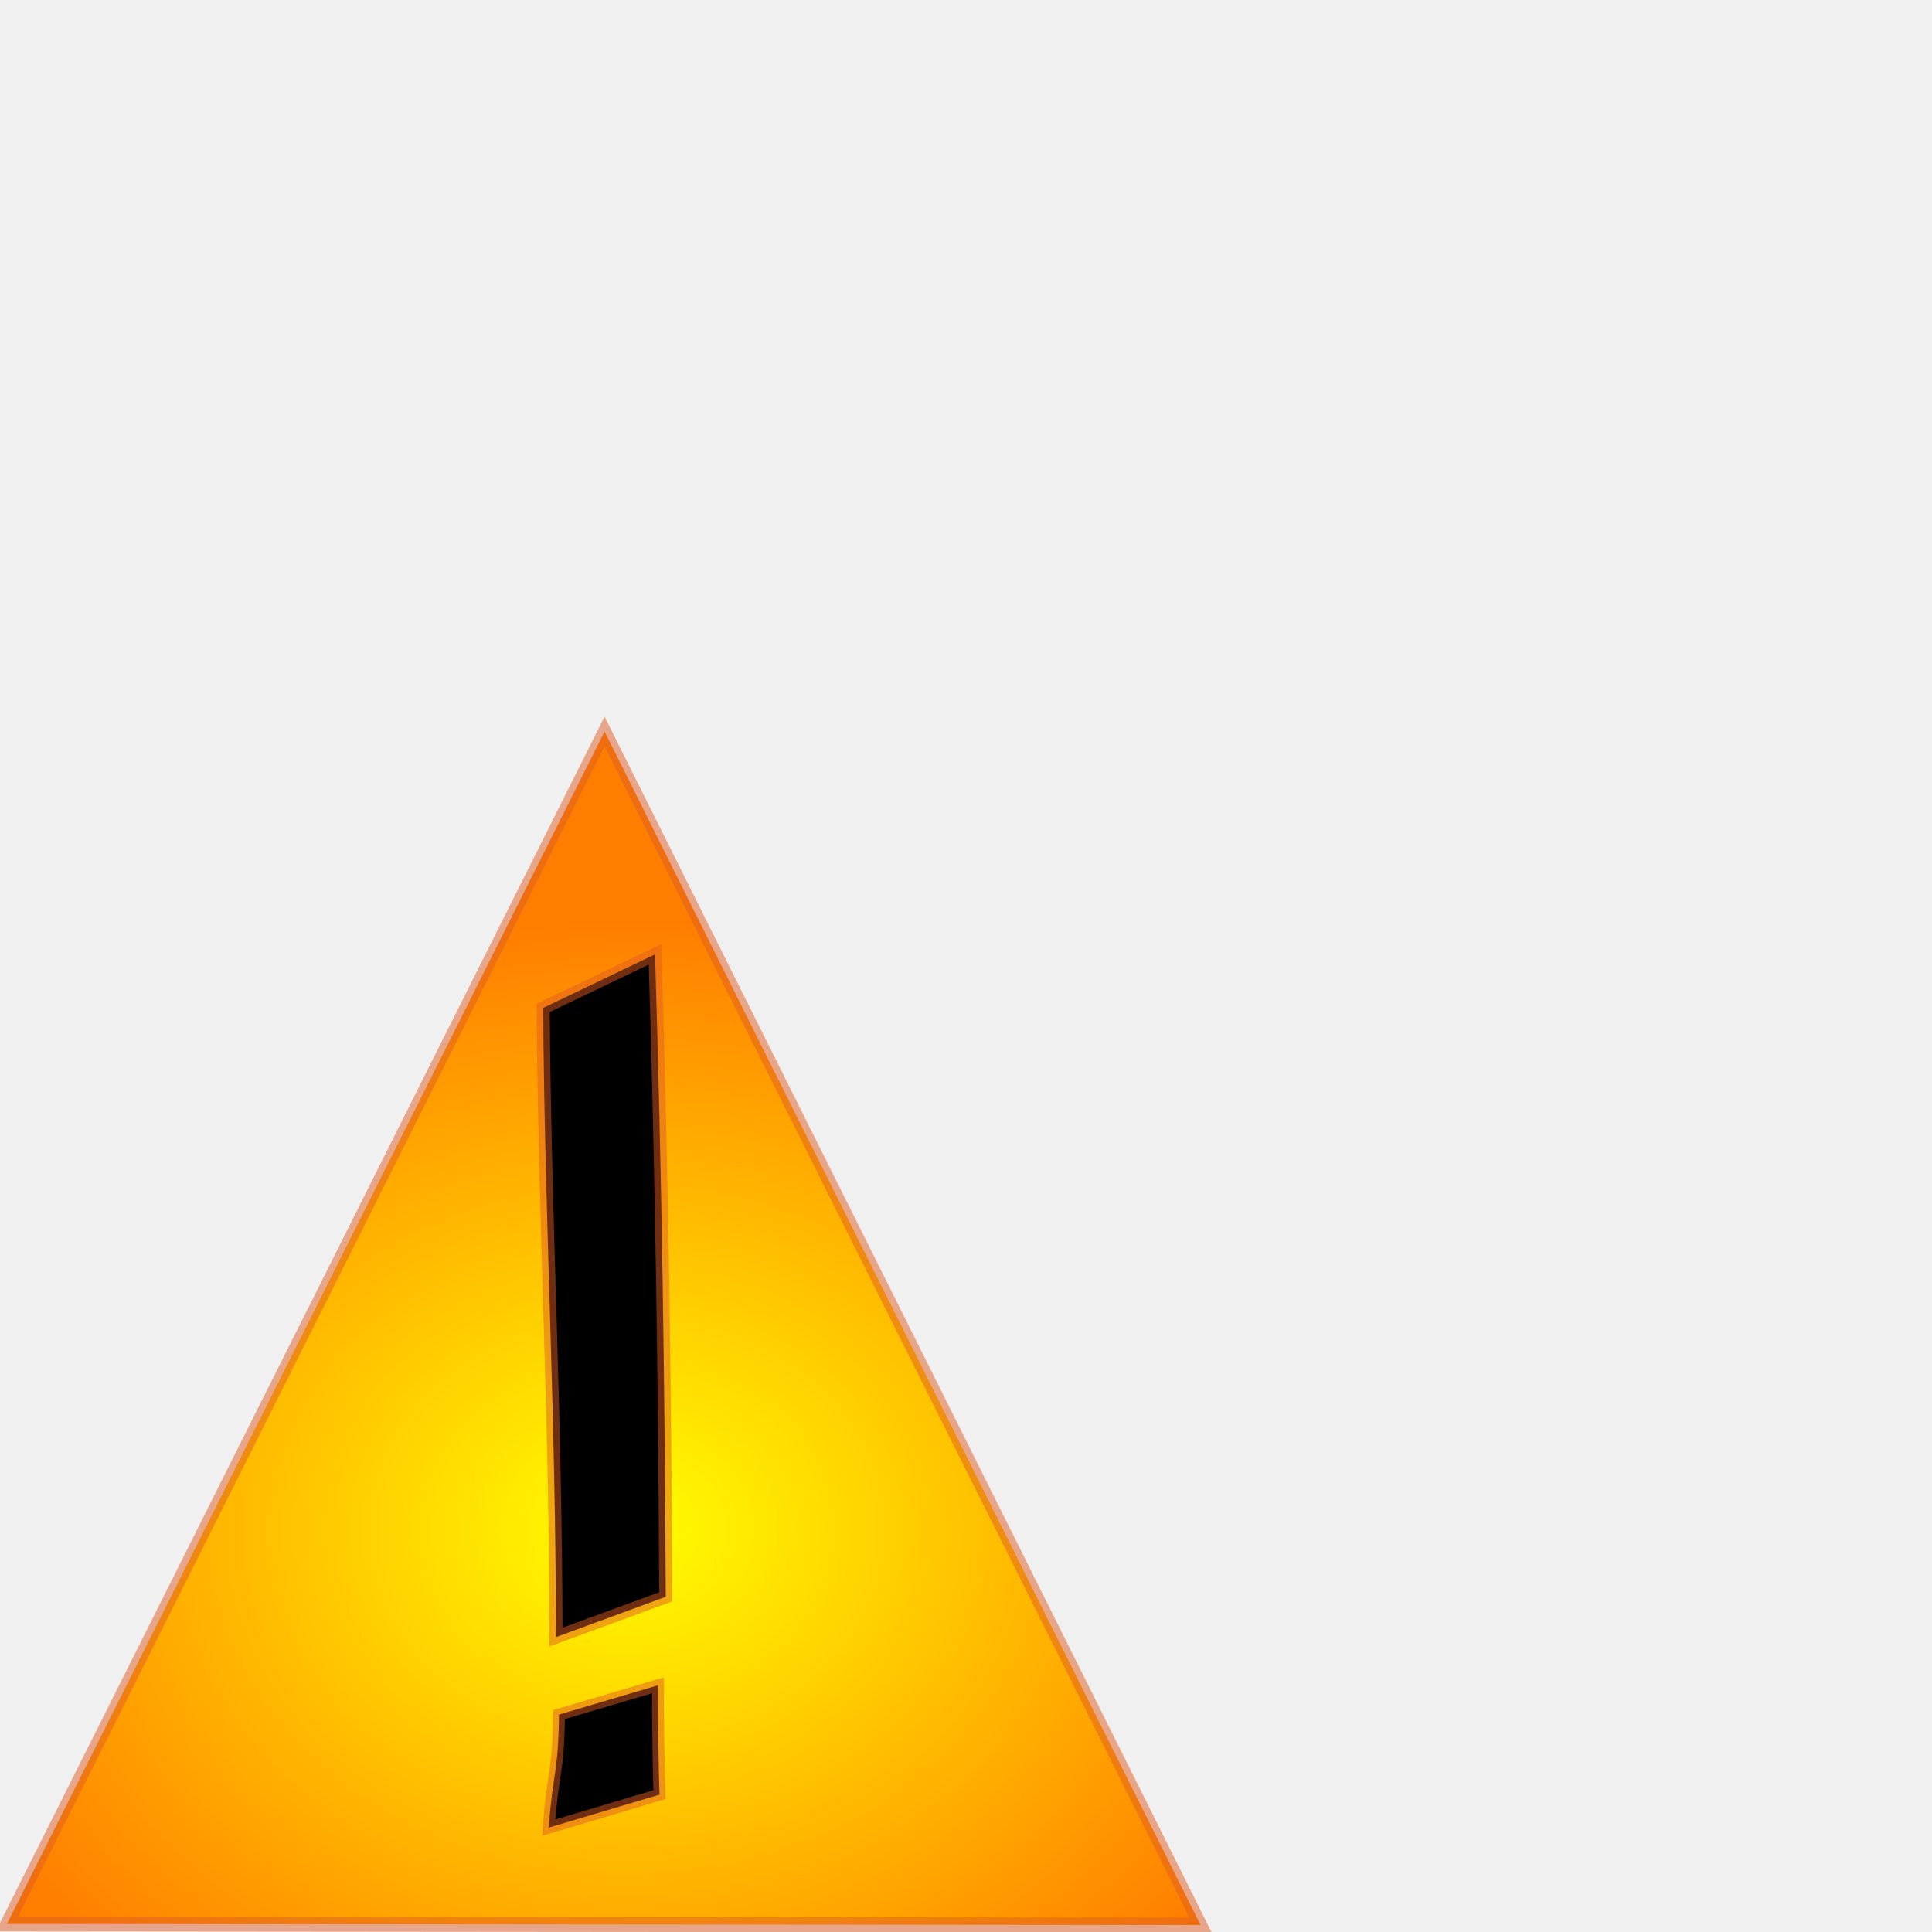
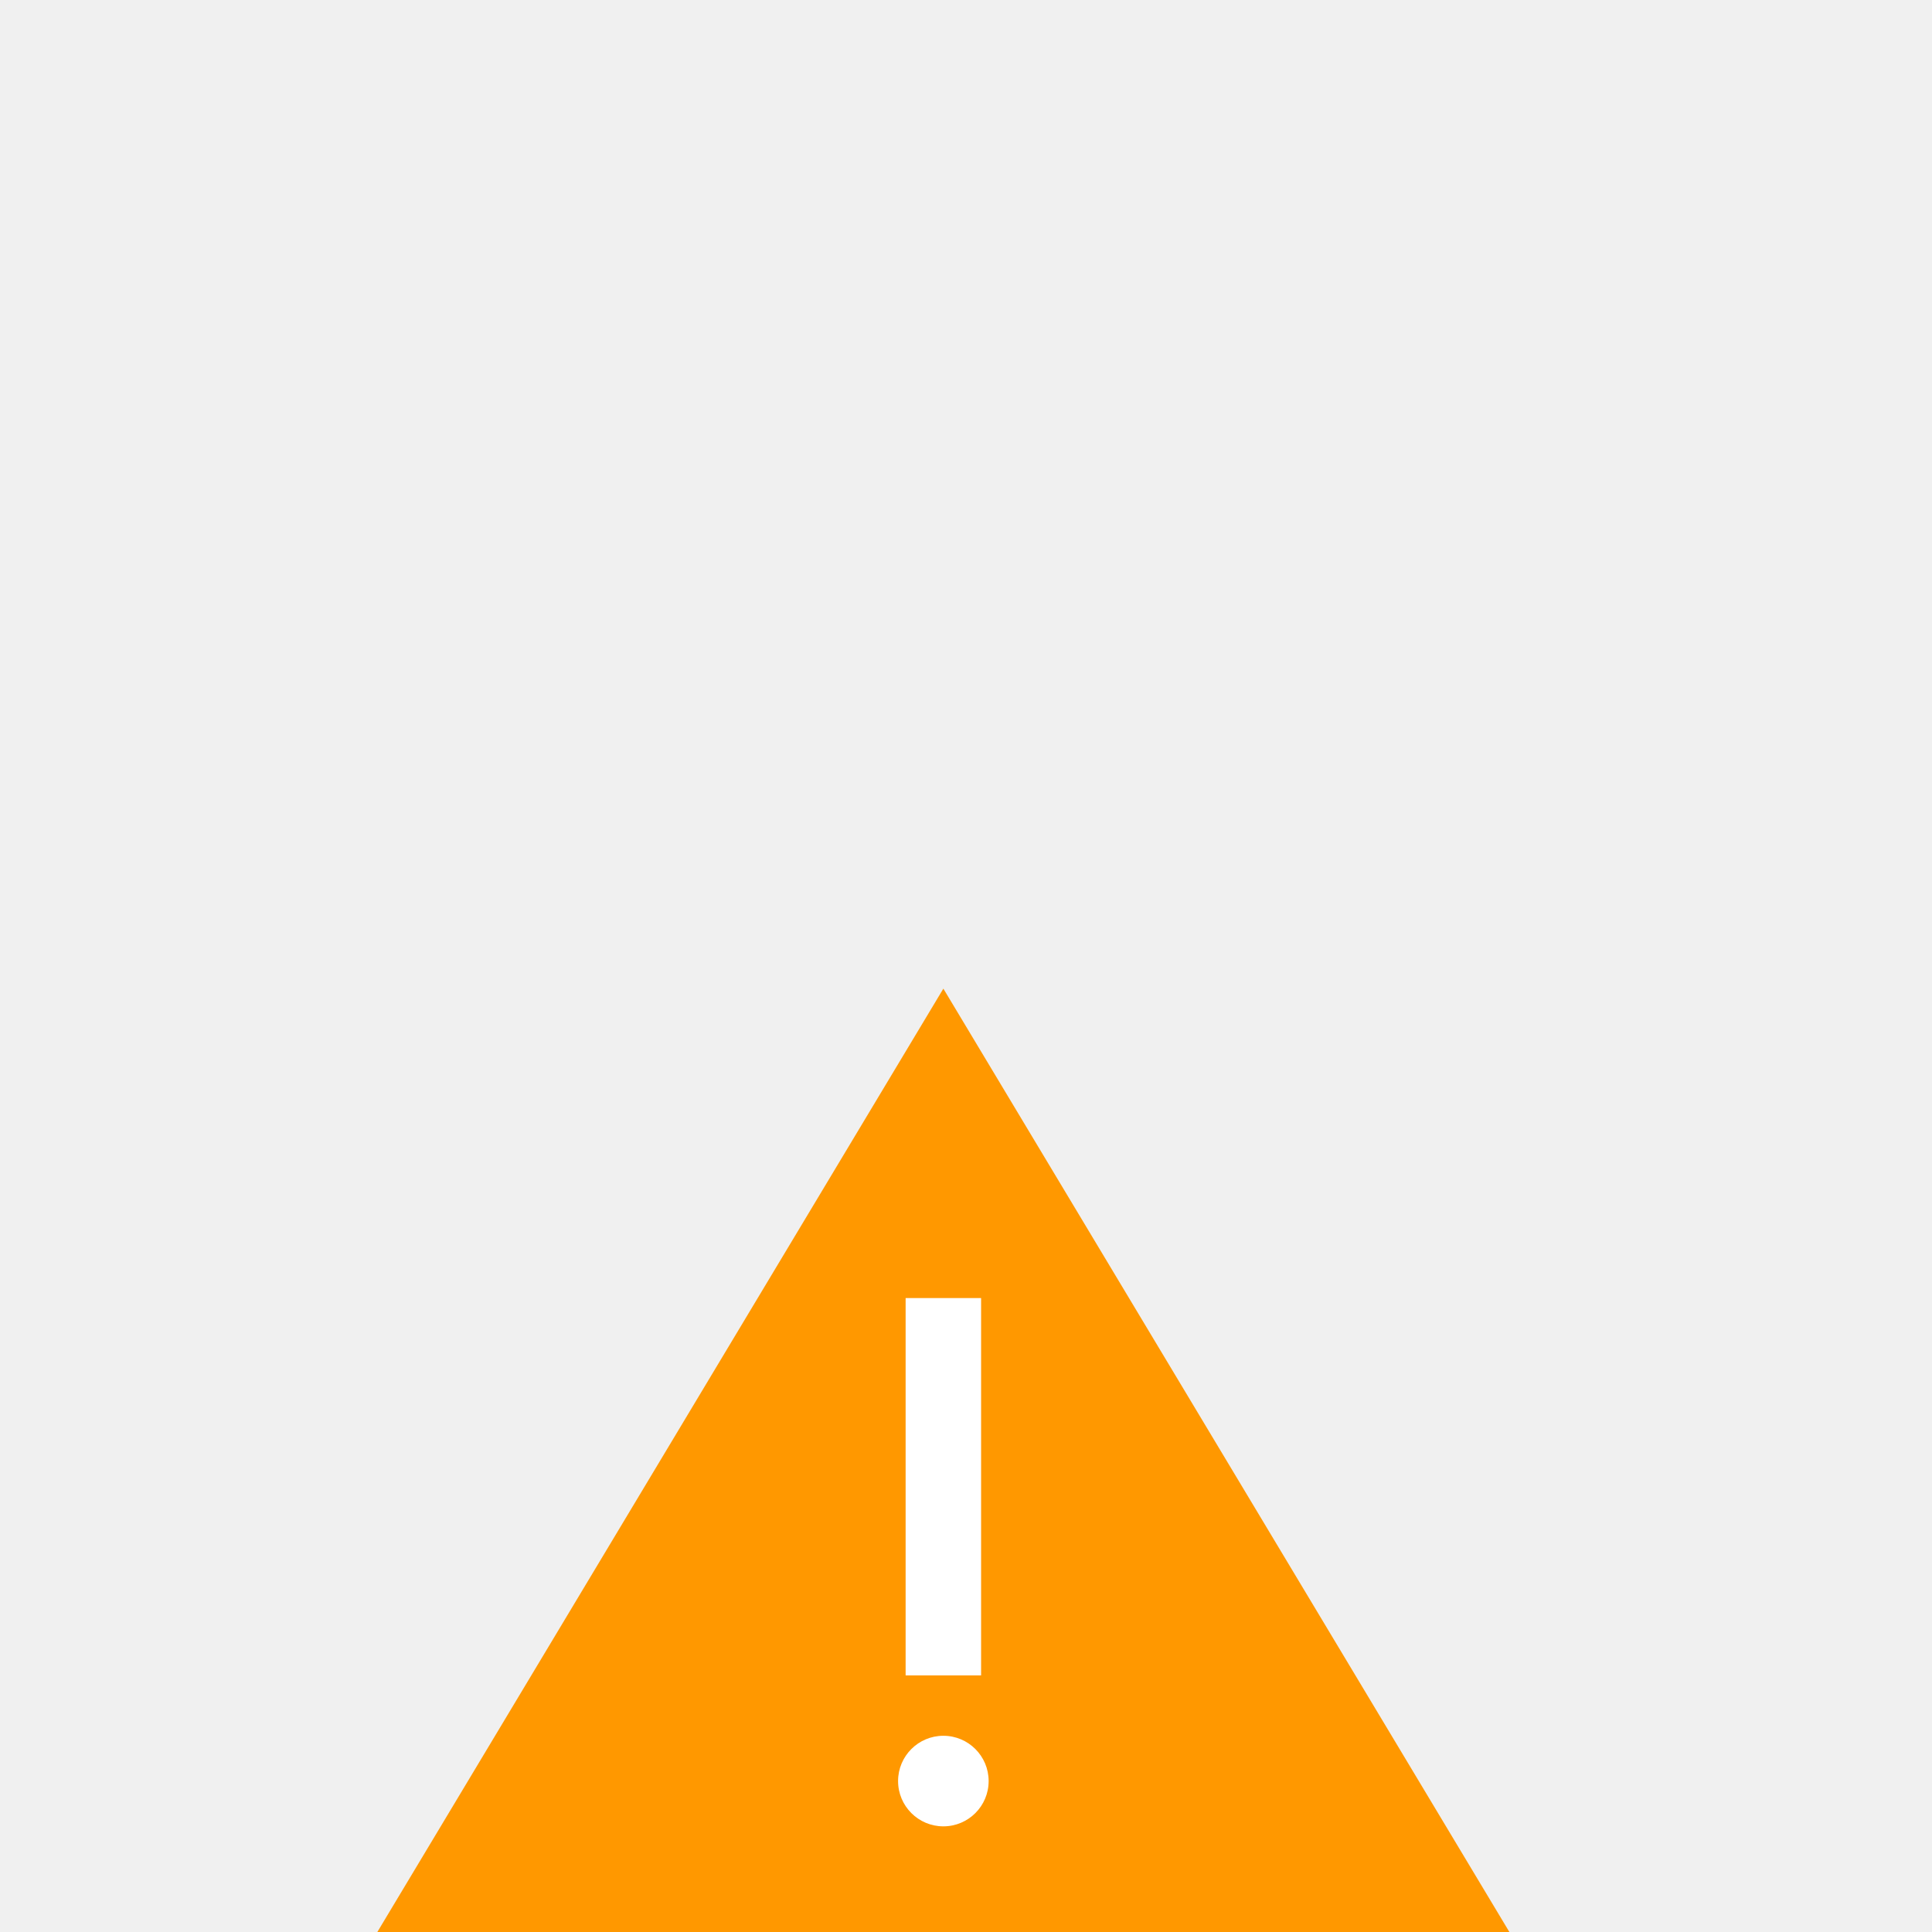
- <svg xmlns="http://www.w3.org/2000/svg" xmlns:xlink="http://www.w3.org/1999/xlink" width="256" height="256" id="svg2183" version="1.0">
-   <defs id="defs2185">
-     <linearGradient id="linearGradient3213">
-       <stop style="stop-color:#ffff00;stop-opacity:1;" offset="0" id="stop3215" />
-       <stop style="stop-color:#ff7e00;stop-opacity:1;" offset="1" id="stop3217" />
-     </linearGradient>
-     <radialGradient xlink:href="#linearGradient3213" id="radialGradient3219" cx="49.258" cy="185.398" fx="49.258" fy="185.398" r="46.746" gradientTransform="matrix(1.218369,-2.3328274e-2,2.0681441e-2,0.8724897,-14.06666,22.82665)" gradientUnits="userSpaceOnUse" />
-   </defs>
-   <g id="layer1">
-     <path style="fill:url(#radialGradient3219);fill-opacity:1;stroke:#e05e22;stroke-opacity:0.498" id="path3211" d="M 94.545,209.455 L 48.299,209.973 L 2.053,210.491 L 24.727,170.182 L 47.401,129.872 L 70.973,169.663 L 94.545,209.455 z " transform="matrix(1.709784,2.3674872e-2,-2.0514225e-2,1.973211,1.72495,-160.46)" />
-     <path style="fill:#000000;fill-opacity:1;stroke:#e05e22;stroke-width:1.736;stroke-opacity:0.498" id="path3234" d="M 86.792,126.455 C 87.691,155.518 88.089,183.089 88.216,211.587 L 73.674,216.924 C 73.626,186.228 72.164,161.916 71.973,133.552 L 86.792,126.455 z " />
-     <path style="fill:#000000;fill-opacity:1;stroke:#e05e22;stroke-width:1.579;stroke-opacity:0.498" id="path3236" d="M 87.185,223.311 C 87.168,226.761 87.262,234.808 87.39,237.796 L 72.711,242.17 C 73.278,234.471 73.959,235.238 74.074,227.187 L 87.185,223.311 z " />
-   </g>
+ <svg height="256" width="256">
+   <path fill="#FF9800" d="M50 256 l 75 -125  l 75 125" />
+   <circle cx="125" cy="236" r="6" fill="white" />
+   <rect x="120" y="172" width="10" height="50" fill="white" />
</svg>
